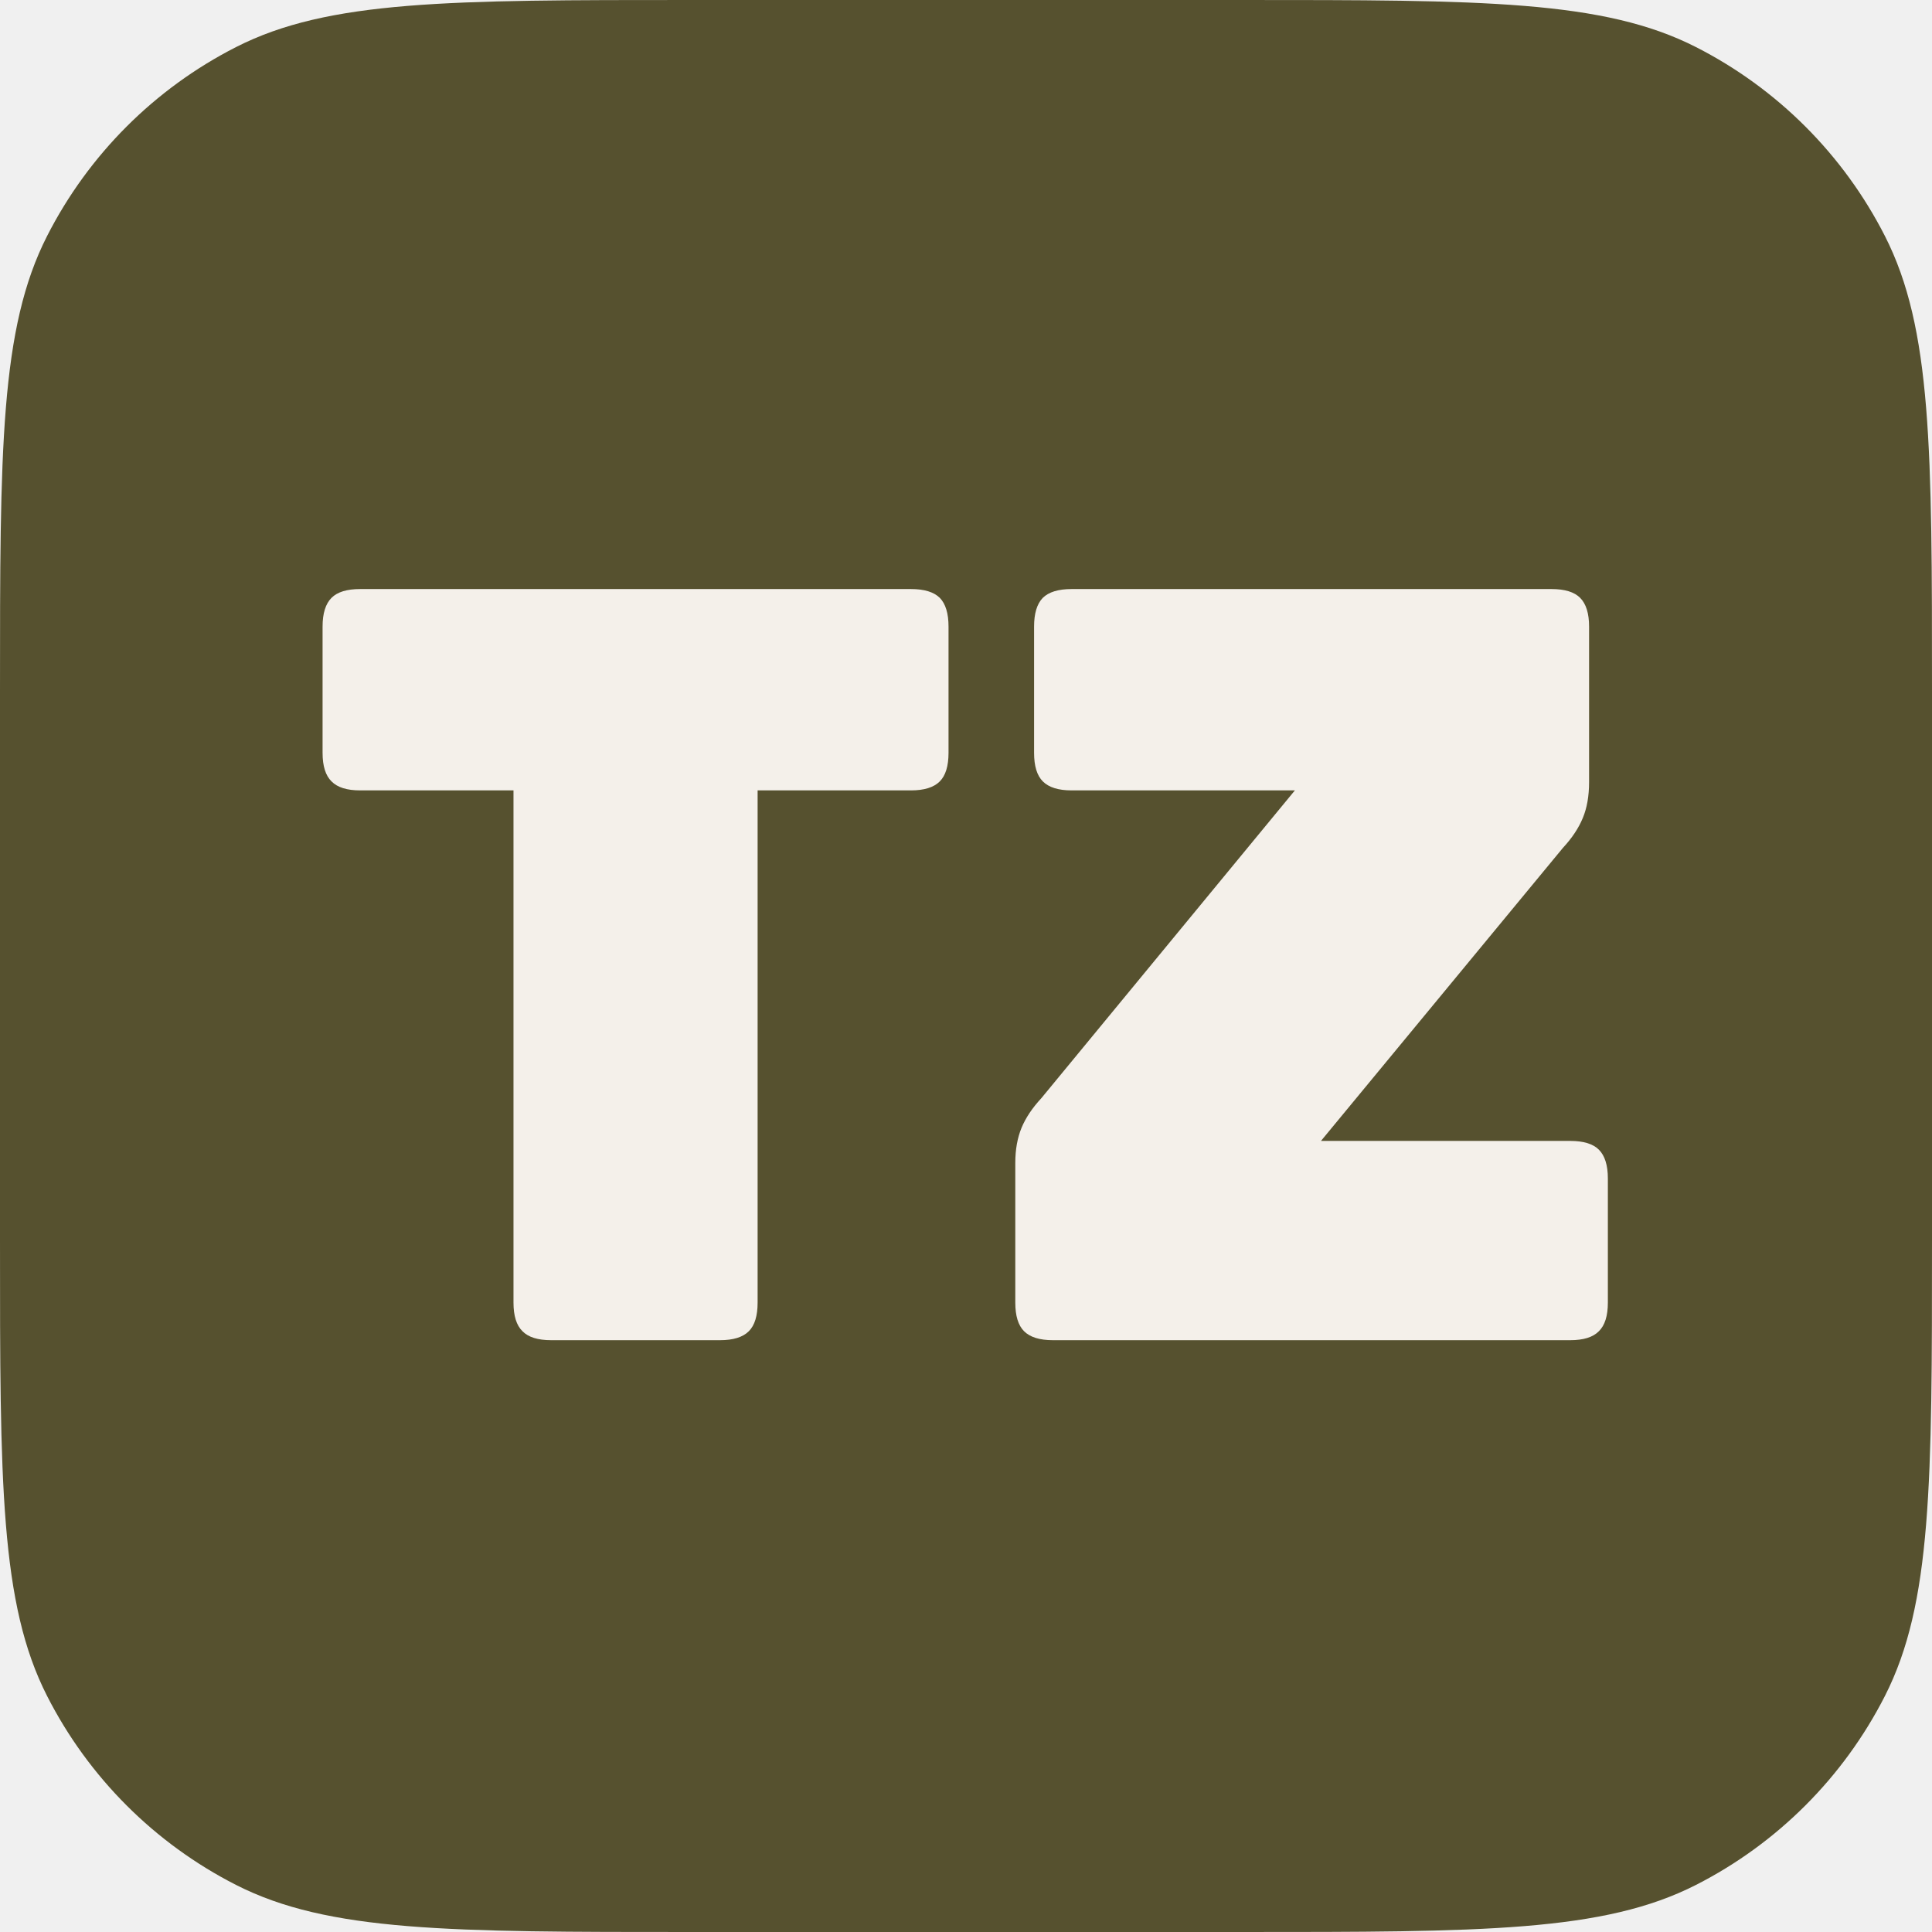
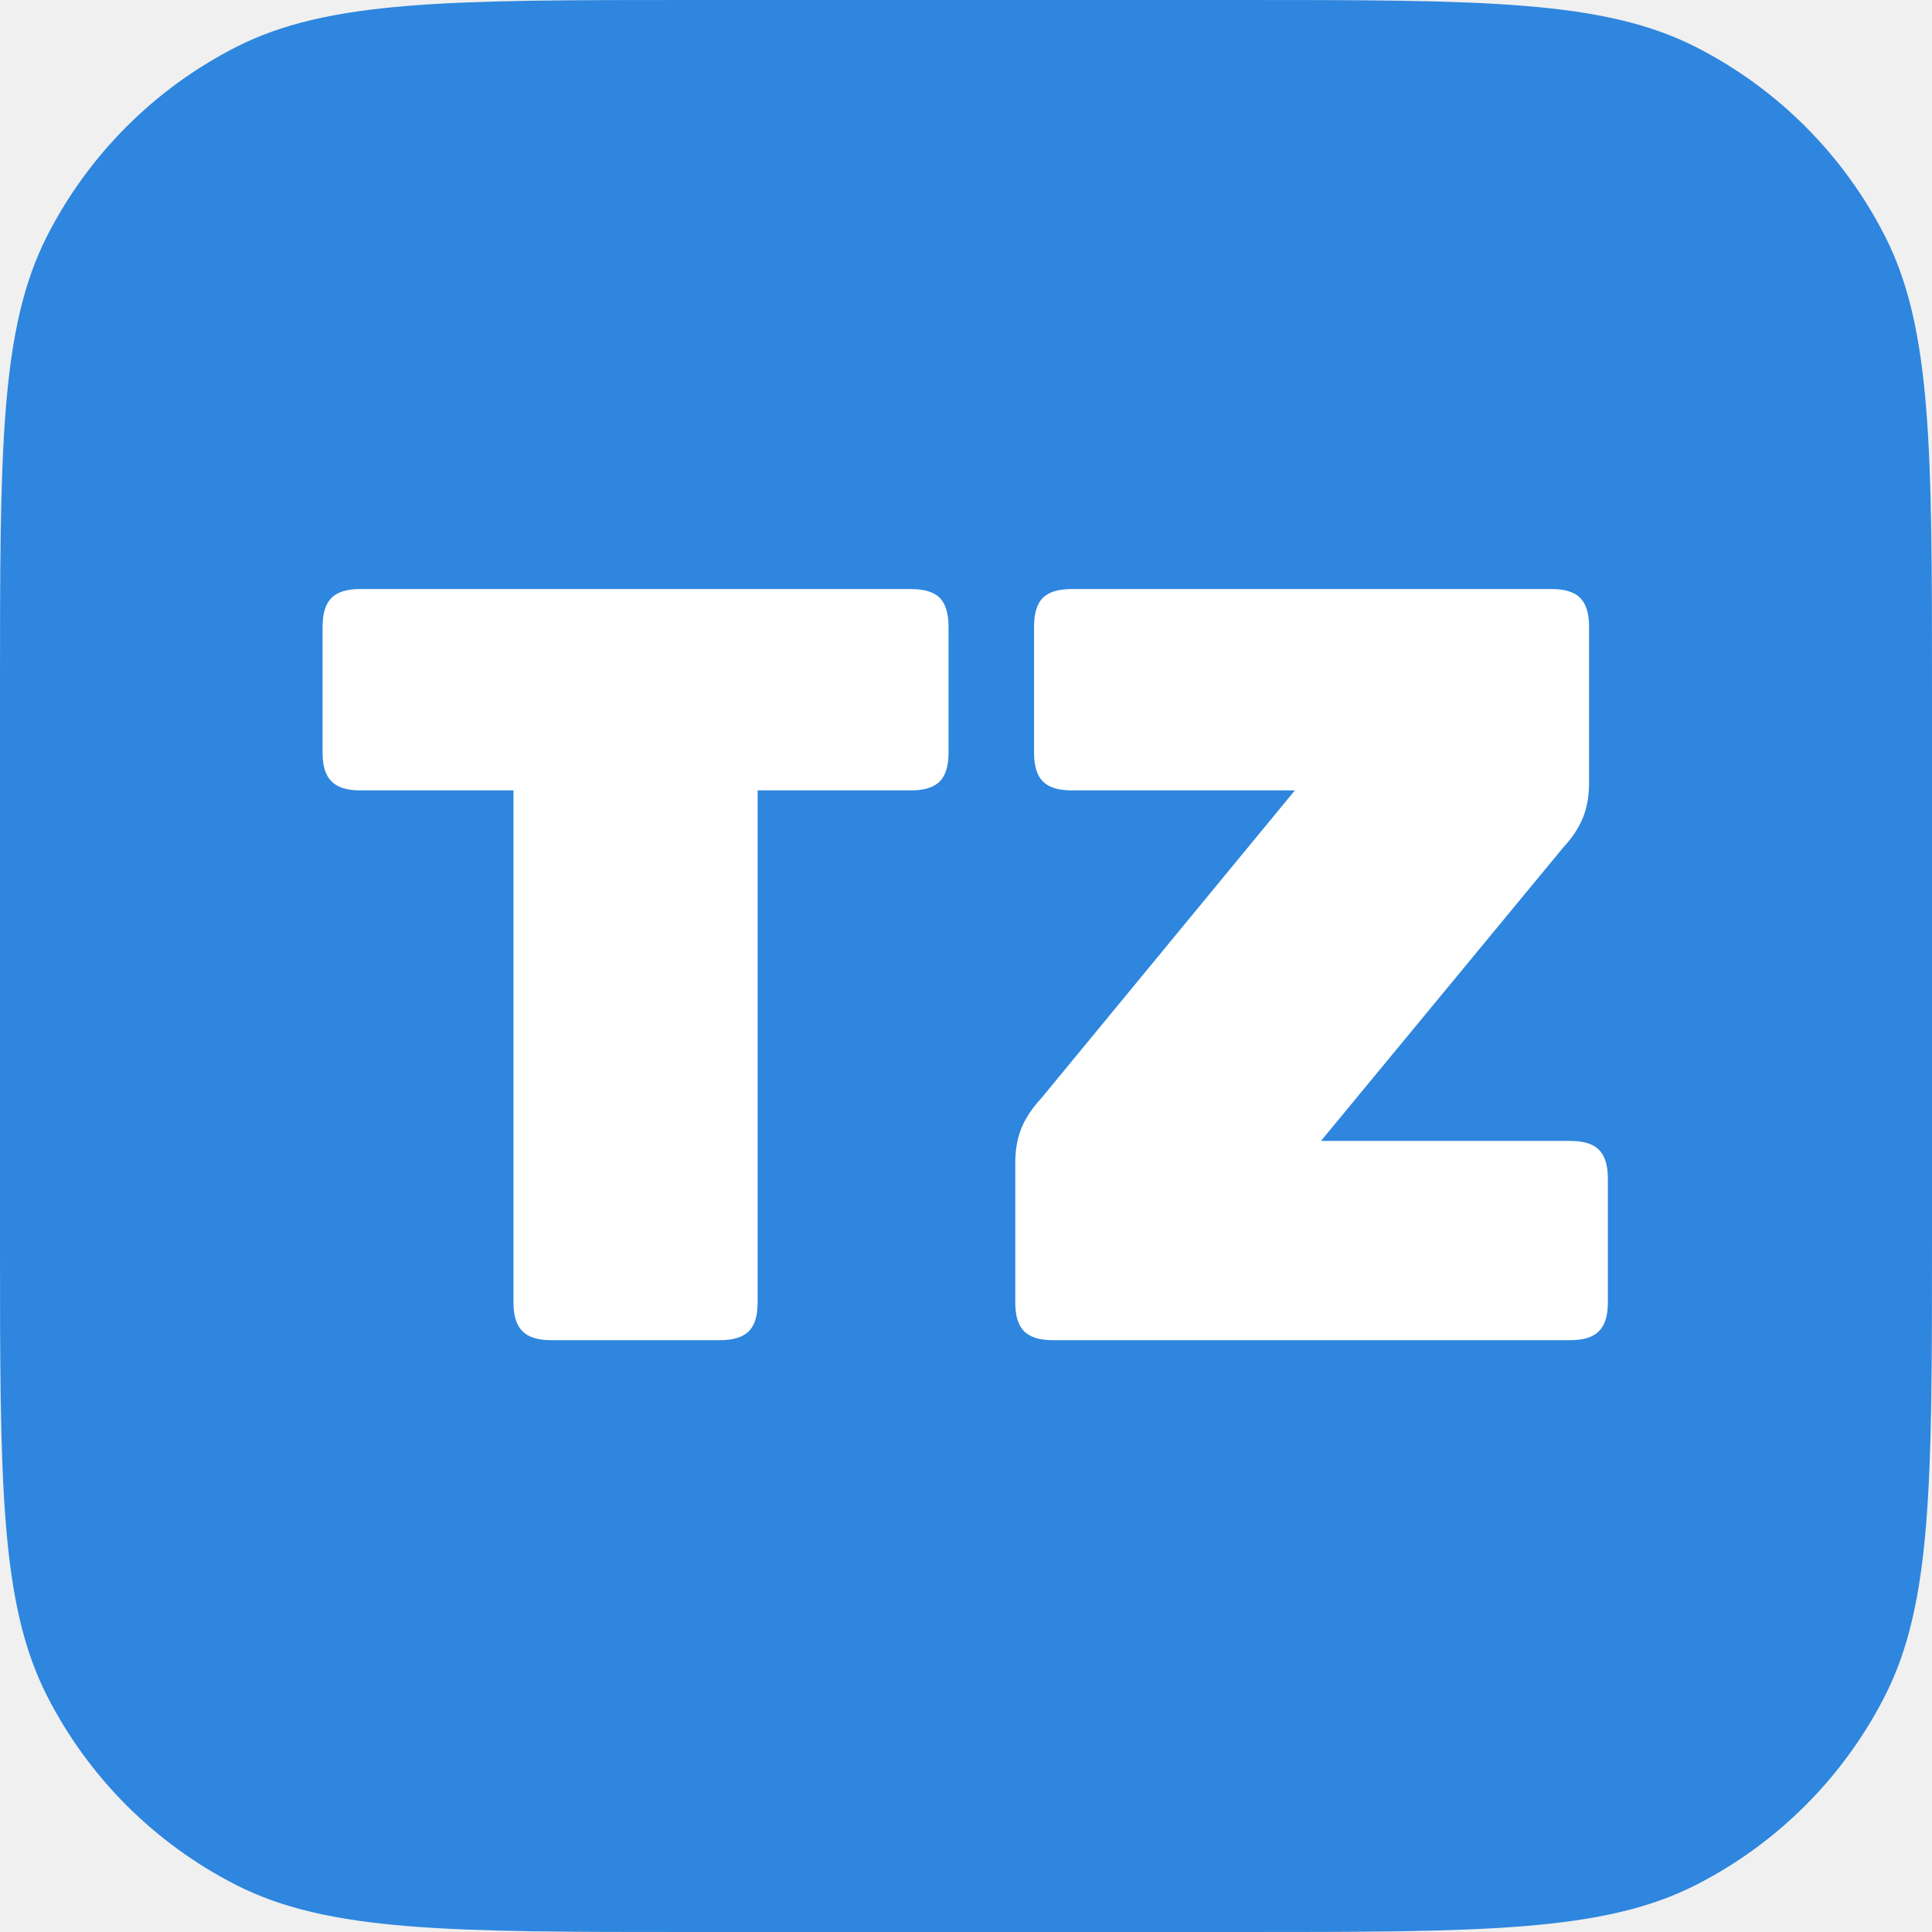
<svg xmlns="http://www.w3.org/2000/svg" fill="none" viewBox="0 0 1024 1024">
  <g clip-path="url(#a)">
-     <path fill="#56512F" d="M657.49 0H366.51C238.22 0 174.074 0 125.074 24.967A229.07 229.07 0 0 0 24.967 125.074C0 174.074 0 238.22 0 366.51v290.98c0 128.29 0 192.436 24.967 241.436a229.07 229.07 0 0 0 100.107 100.107C174.074 1024 238.22 1024 366.51 1024h290.98c128.29 0 192.436 0 241.436-24.967a229.08 229.08 0 0 0 100.107-100.107C1024 849.926 1024 785.78 1024 657.49V366.51c0-128.29 0-192.436-24.967-241.436A229.07 229.07 0 0 0 898.926 24.967C849.926 0 785.78 0 657.49 0" />
+     <path fill="#2e86de" d="M657.49 0H366.51C238.22 0 174.074 0 125.074 24.967A229.07 229.07 0 0 0 24.967 125.074C0 174.074 0 238.22 0 366.51v290.98c0 128.29 0 192.436 24.967 241.436a229.07 229.07 0 0 0 100.107 100.107C174.074 1024 238.22 1024 366.51 1024h290.98c128.29 0 192.436 0 241.436-24.967a229.08 229.08 0 0 0 100.107-100.107C1024 849.926 1024 785.78 1024 657.49V366.51c0-128.29 0-192.436-24.967-241.436A229.07 229.07 0 0 0 898.926 24.967C849.926 0 785.78 0 657.49 0" />
    <g clip-path="url(#b)">
      <g clip-path="url(#c)">
        <g clip-path="url(#d)">
          <g clip-path="url(#e)">
            <g clip-path="url(#f)">
              <g clip-path="url(#g)">
                <g clip-path="url(#h)">
-                   <path fill="#F4F0EA" d="M381.644 710.326h-89.577q-10.506 0-15.15-4.755-4.756-4.644-4.756-15.151V418.925h-81.283q-10.506 0-15.15-4.756-4.756-4.644-4.756-15.15v-66.907q0-10.506 4.756-15.261 4.644-4.645 15.15-4.645h291.955q10.506 0 15.261 4.645 4.645 4.755 4.645 15.261v66.907q0 10.506-4.645 15.15-4.755 4.755-15.261 4.756H401.55V690.42q0 10.506-4.644 15.151-4.756 4.755-15.262 4.755m450.65 0h-274.26q-10.506 0-15.262-4.755-4.644-4.644-4.644-15.151v-74.094q0-10.506 3.317-18.579 3.318-7.962 10.506-15.704l134.366-163.118h-118.33q-10.506 0-15.262-4.756-4.644-4.644-4.644-15.15v-66.907q0-10.506 4.644-15.261 4.756-4.645 15.262-4.645h254.354q10.506 0 15.151 4.645 4.755 4.755 4.755 15.261v82.389q0 11.06-3.317 19.021-3.318 8.073-10.506 15.815L700.14 604.714h132.154q10.506 0 15.151 4.645 4.755 4.755 4.755 15.261v65.8q0 10.506-4.755 15.151-4.645 4.755-15.151 4.755" />
+                   <path fill="#FFFFFF" d="M381.644 710.326h-89.577q-10.506 0-15.15-4.755-4.756-4.644-4.756-15.151V418.925h-81.283q-10.506 0-15.15-4.756-4.756-4.644-4.756-15.15v-66.907q0-10.506 4.756-15.261 4.644-4.645 15.15-4.645h291.955q10.506 0 15.261 4.645 4.645 4.755 4.645 15.261v66.907q0 10.506-4.645 15.15-4.755 4.755-15.261 4.756H401.55V690.42q0 10.506-4.644 15.151-4.756 4.755-15.262 4.755m450.65 0h-274.26q-10.506 0-15.262-4.755-4.644-4.644-4.644-15.151v-74.094q0-10.506 3.317-18.579 3.318-7.962 10.506-15.704l134.366-163.118h-118.33q-10.506 0-15.262-4.756-4.644-4.644-4.644-15.15v-66.907q0-10.506 4.644-15.261 4.756-4.645 15.262-4.645h254.354q10.506 0 15.151 4.645 4.755 4.755 4.755 15.261v82.389q0 11.06-3.317 19.021-3.318 8.073-10.506 15.815L700.14 604.714h132.154q10.506 0 15.151 4.645 4.755 4.755 4.755 15.261v65.8q0 10.506-4.755 15.151-4.645 4.755-15.151 4.755" />
                </g>
              </g>
            </g>
          </g>
        </g>
      </g>
    </g>
  </g>
  <defs>
    <clipPath id="a">
      <path d="M0 0h1024v1024H0z" />
    </clipPath>
    <clipPath id="b">
      <path d="M170.253 311.473H852.92v399.588H170.253z" />
    </clipPath>
    <clipPath id="c">
      <path d="M170.972 312.206H852.2v398.12H170.972z" />
    </clipPath>
    <clipPath id="d">
      <path d="M170.972 312.206H852.2v398.12H170.972z" />
    </clipPath>
    <clipPath id="e">
      <path d="M170.972 312.206H852.2v398.12H170.972z" />
    </clipPath>
    <clipPath id="f">
      <path d="M170.972 312.206H852.2v398.12H170.972z" />
    </clipPath>
    <clipPath id="g">
      <path d="M170.972 312.206H852.2v398.12H170.972z" />
    </clipPath>
    <clipPath id="h">
      <path d="M170.972 312.206H852.2v398.12H170.972z" />
    </clipPath>
  </defs>
</svg>
